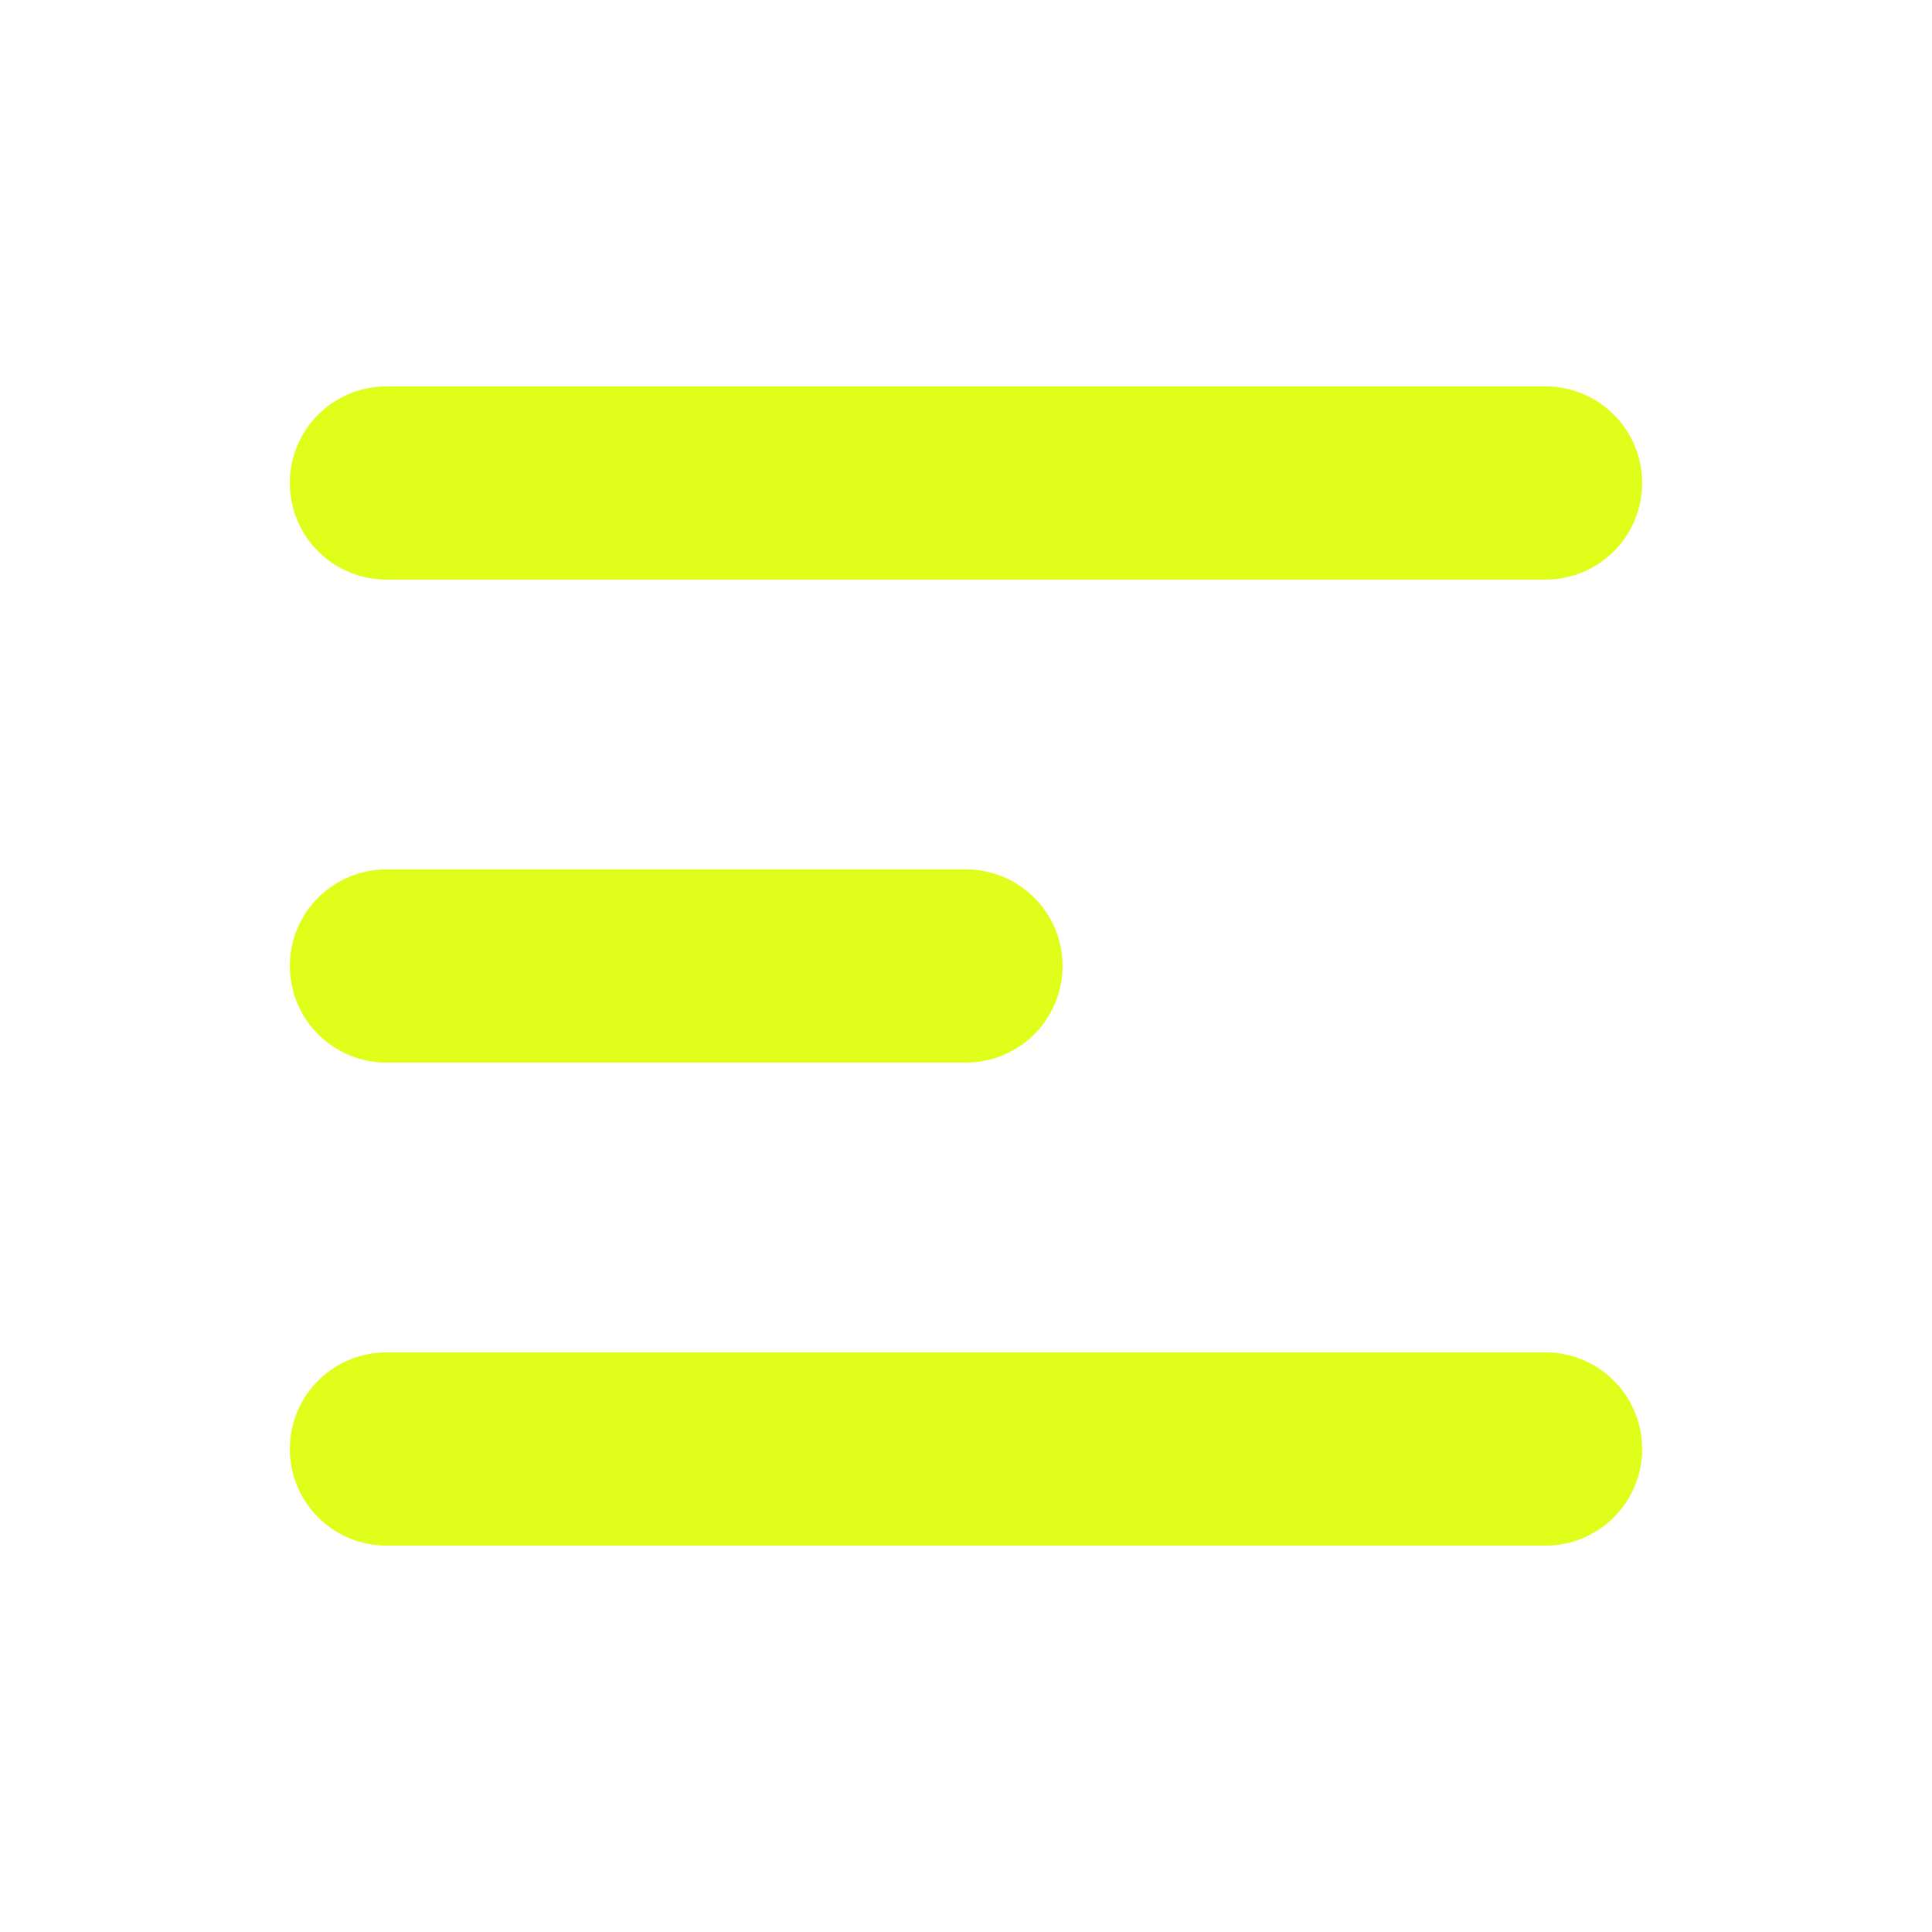
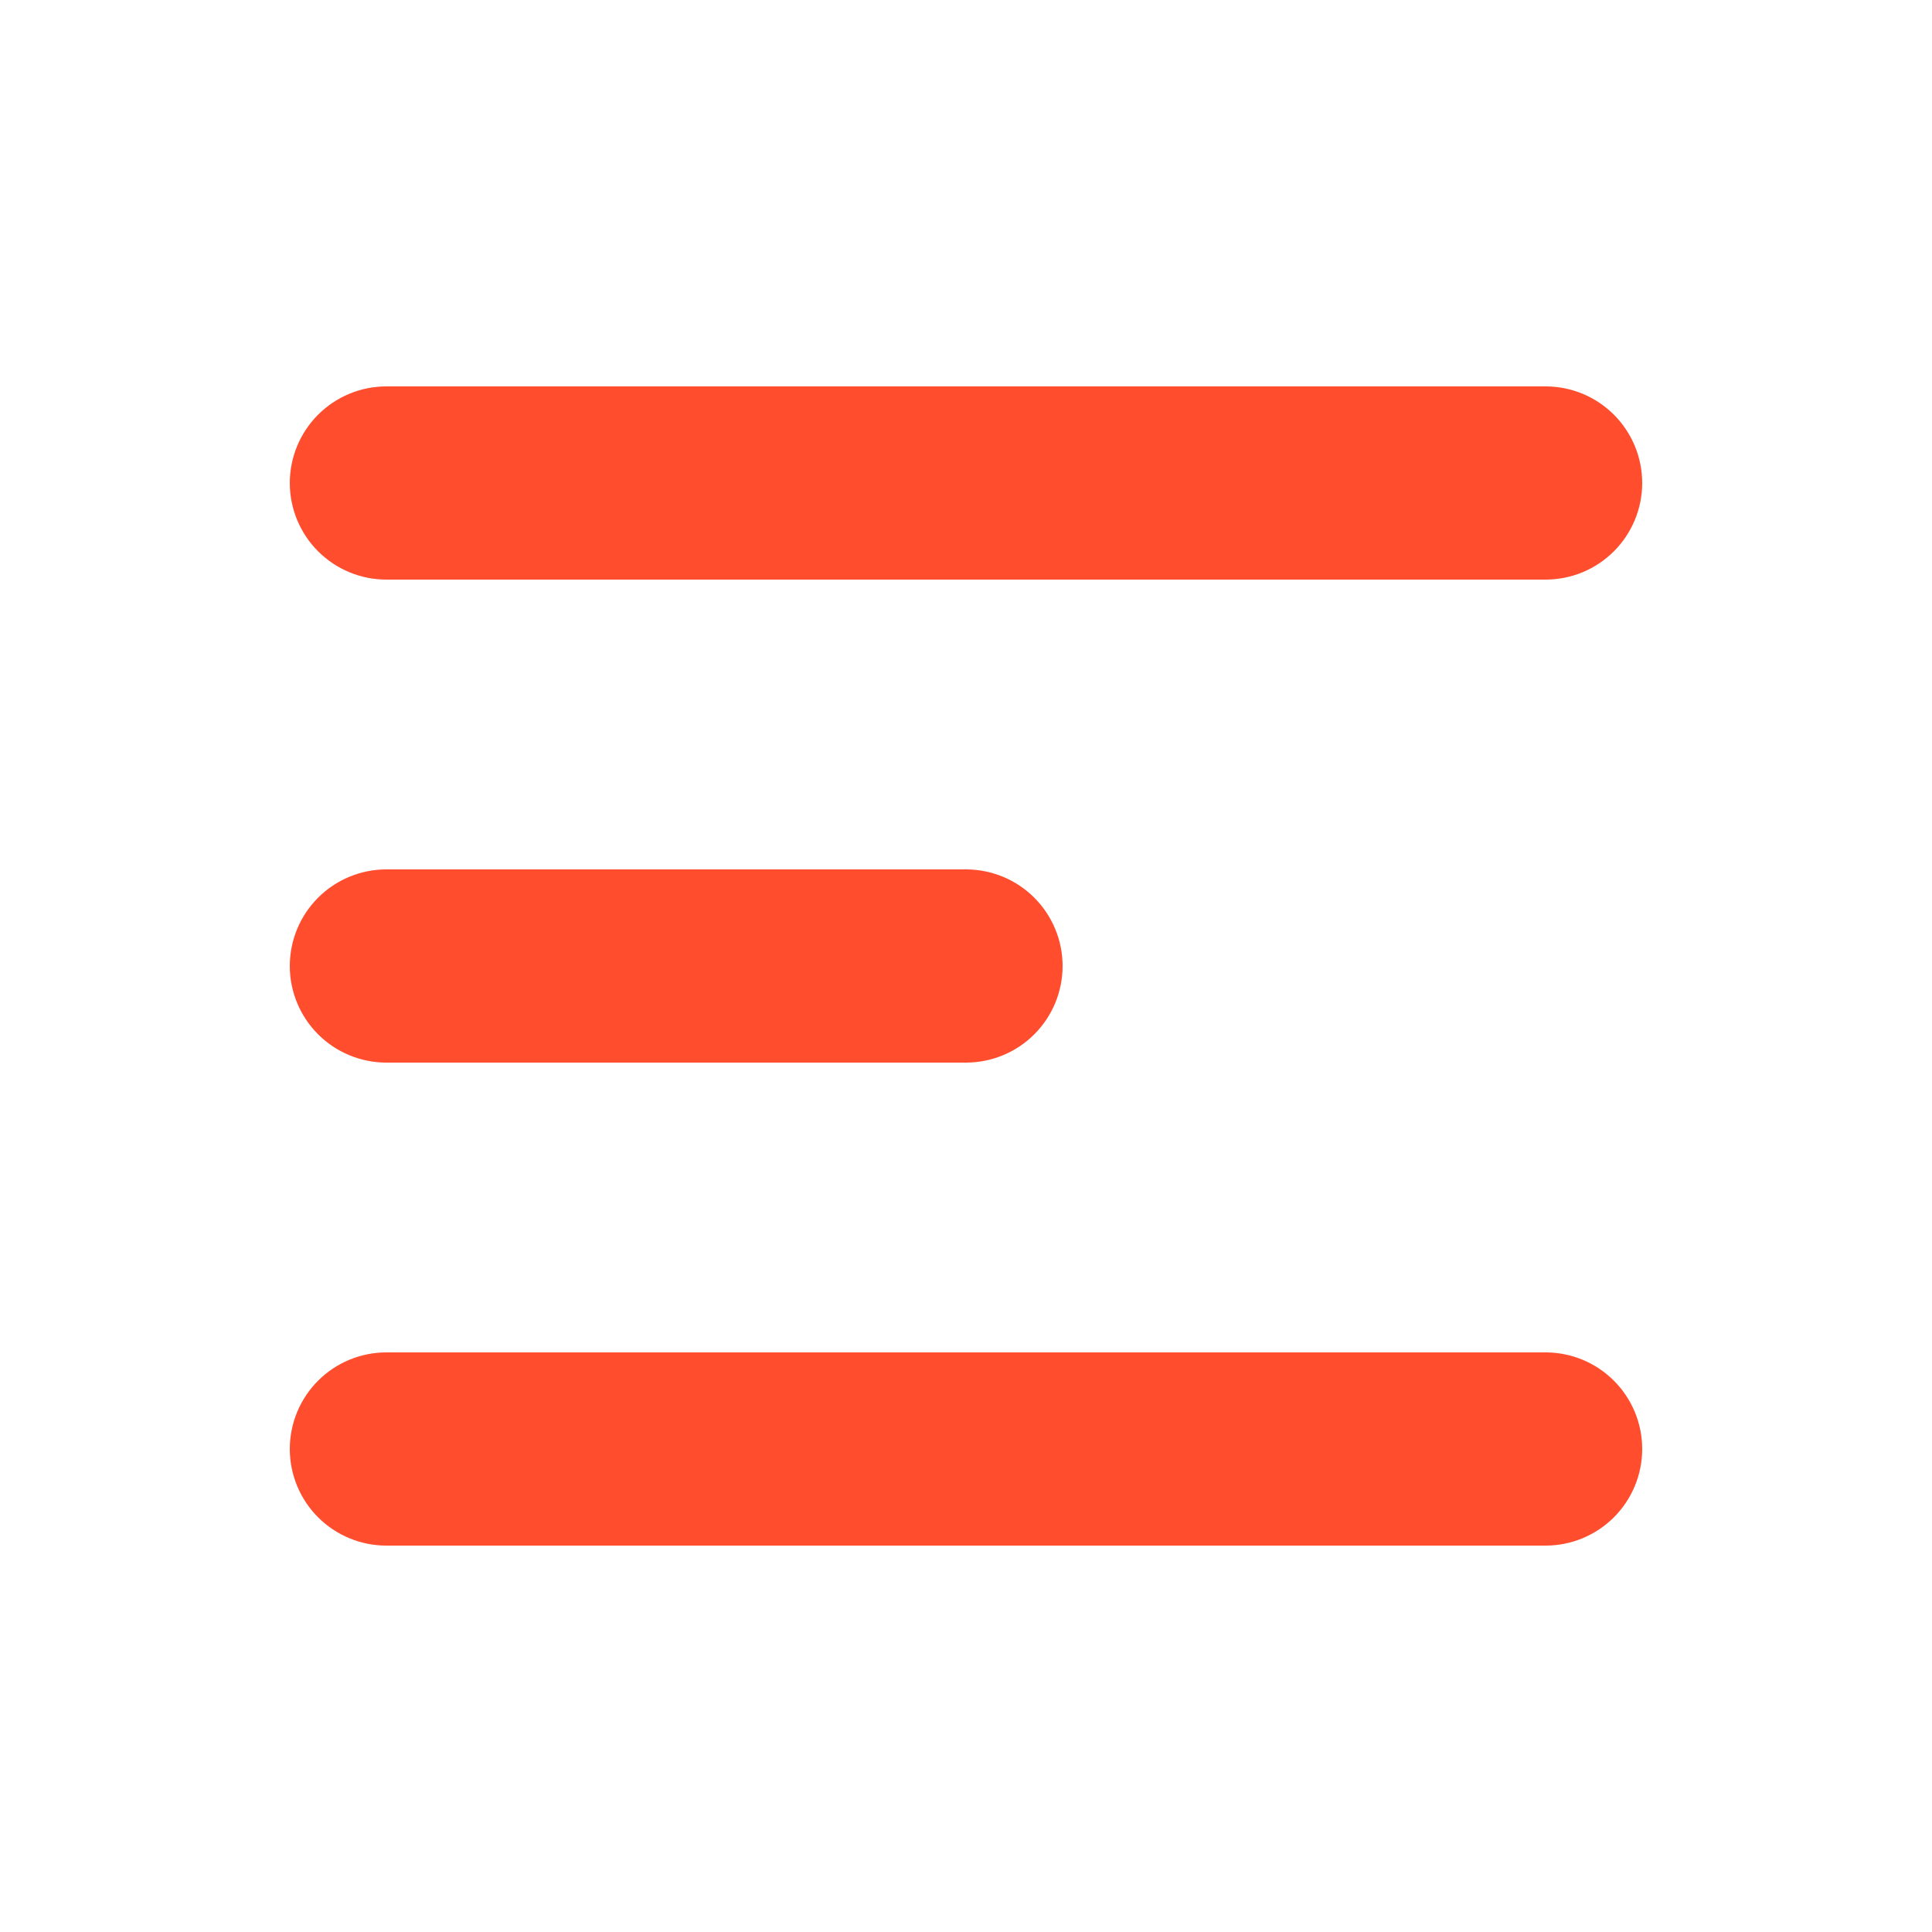
<svg xmlns="http://www.w3.org/2000/svg" width="64" height="64" viewBox="0 0 64 64" fill="none">
-   <path fill-rule="evenodd" clip-rule="evenodd" d="M9.6 16C9.6 15.151 9.937 14.337 10.537 13.737C11.137 13.137 11.951 12.8 12.8 12.8H51.2C52.048 12.8 52.862 13.137 53.462 13.737C54.062 14.337 54.4 15.151 54.4 16C54.4 16.849 54.062 17.663 53.462 18.263C52.862 18.863 52.048 19.2 51.2 19.2H12.8C11.951 19.2 11.137 18.863 10.537 18.263C9.937 17.663 9.6 16.849 9.6 16ZM9.6 32C9.6 31.151 9.937 30.337 10.537 29.737C11.137 29.137 11.951 28.8 12.8 28.8H32C32.848 28.8 33.662 29.137 34.262 29.737C34.862 30.337 35.2 31.151 35.2 32C35.2 32.849 34.862 33.663 34.262 34.263C33.662 34.863 32.848 35.2 32 35.2H12.8C11.951 35.2 11.137 34.863 10.537 34.263C9.937 33.663 9.6 32.849 9.6 32ZM9.6 48C9.6 47.151 9.937 46.337 10.537 45.737C11.137 45.137 11.951 44.8 12.8 44.8H51.2C52.048 44.8 52.862 45.137 53.462 45.737C54.062 46.337 54.4 47.151 54.4 48C54.4 48.849 54.062 49.663 53.462 50.263C52.862 50.863 52.048 51.2 51.2 51.2H12.8C11.951 51.2 11.137 50.863 10.537 50.263C9.937 49.663 9.6 48.849 9.6 48Z" fill="#DFFF1B" />
+   <path fill-rule="evenodd" clip-rule="evenodd" d="M9.6 16C9.6 15.151 9.937 14.337 10.537 13.737C11.137 13.137 11.951 12.8 12.8 12.8H51.2C52.048 12.8 52.862 13.137 53.462 13.737C54.062 14.337 54.4 15.151 54.4 16C54.4 16.849 54.062 17.663 53.462 18.263C52.862 18.863 52.048 19.2 51.2 19.2H12.8C11.951 19.2 11.137 18.863 10.537 18.263C9.937 17.663 9.6 16.849 9.6 16ZM9.6 32C9.6 31.151 9.937 30.337 10.537 29.737C11.137 29.137 11.951 28.8 12.8 28.8H32C32.848 28.8 33.662 29.137 34.262 29.737C34.862 30.337 35.2 31.151 35.2 32C35.2 32.849 34.862 33.663 34.262 34.263C33.662 34.863 32.848 35.2 32 35.2H12.8C11.951 35.2 11.137 34.863 10.537 34.263C9.937 33.663 9.6 32.849 9.6 32ZM9.6 48C9.6 47.151 9.937 46.337 10.537 45.737C11.137 45.137 11.951 44.8 12.8 44.8H51.2C52.048 44.8 52.862 45.137 53.462 45.737C54.062 46.337 54.4 47.151 54.4 48C54.4 48.849 54.062 49.663 53.462 50.263C52.862 50.863 52.048 51.2 51.2 51.2H12.8C11.951 51.2 11.137 50.863 10.537 50.263C9.937 49.663 9.6 48.849 9.6 48Z" fill="#ff4d2e" />
</svg>
